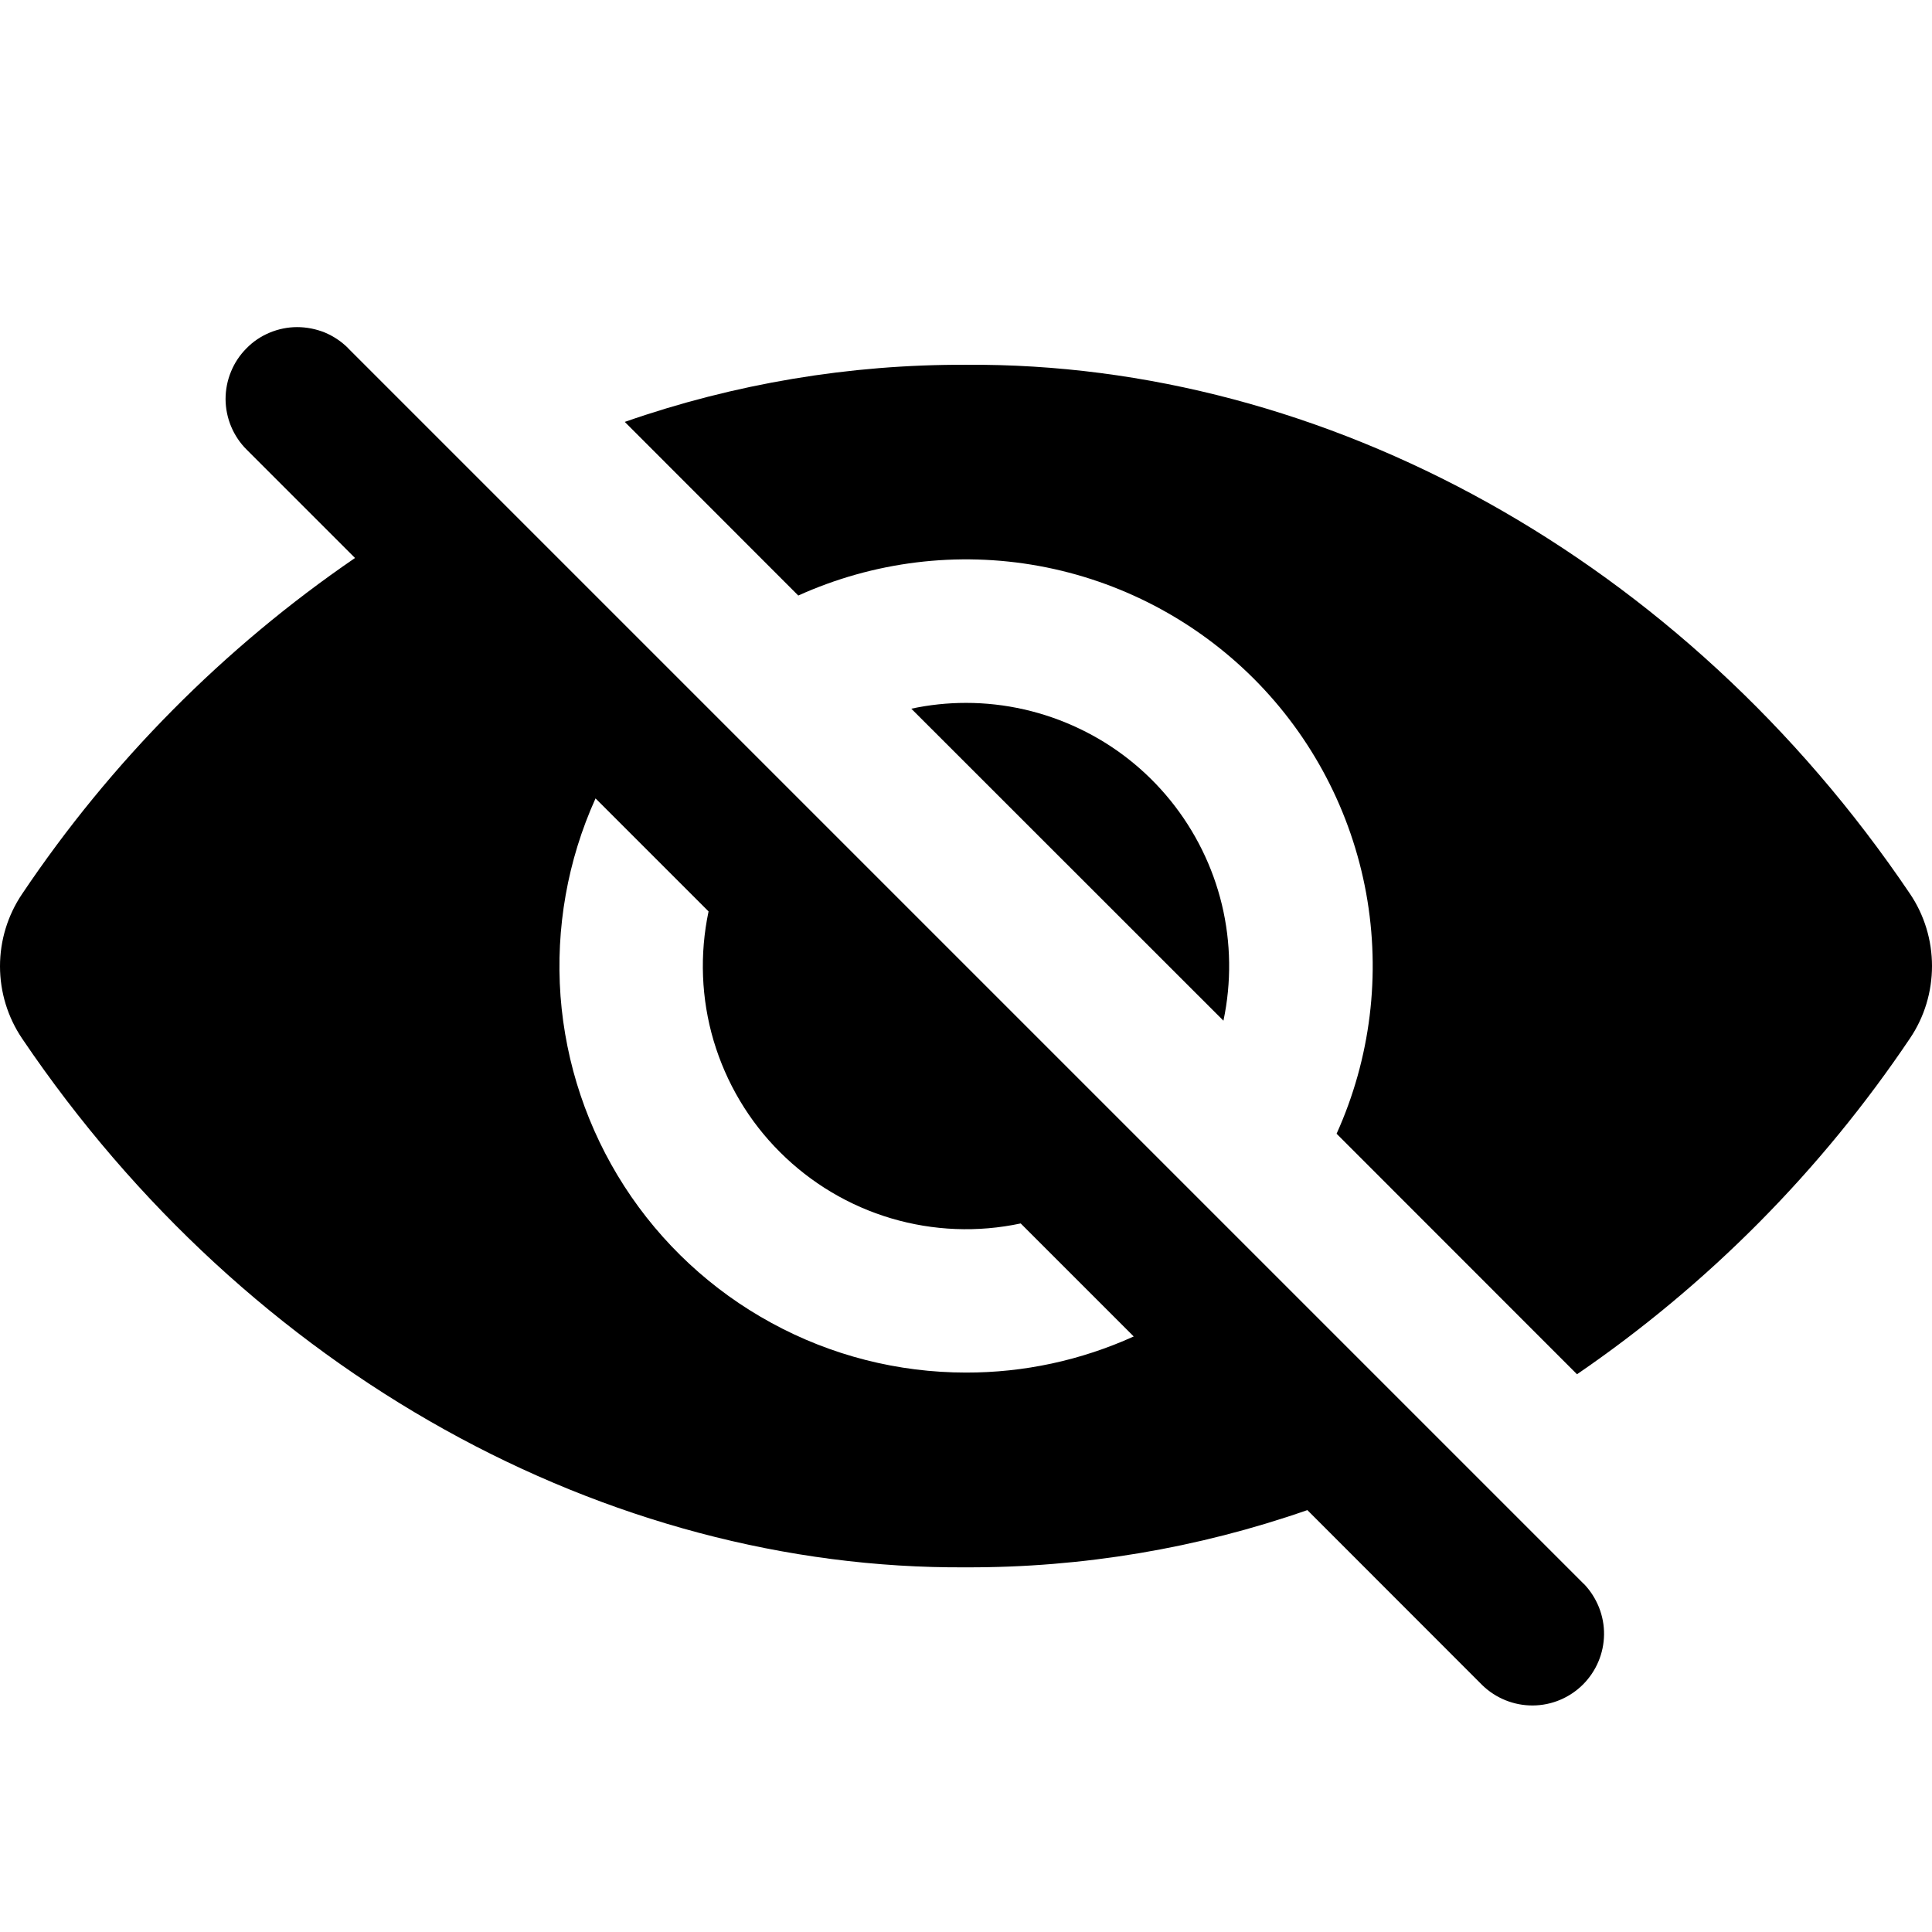
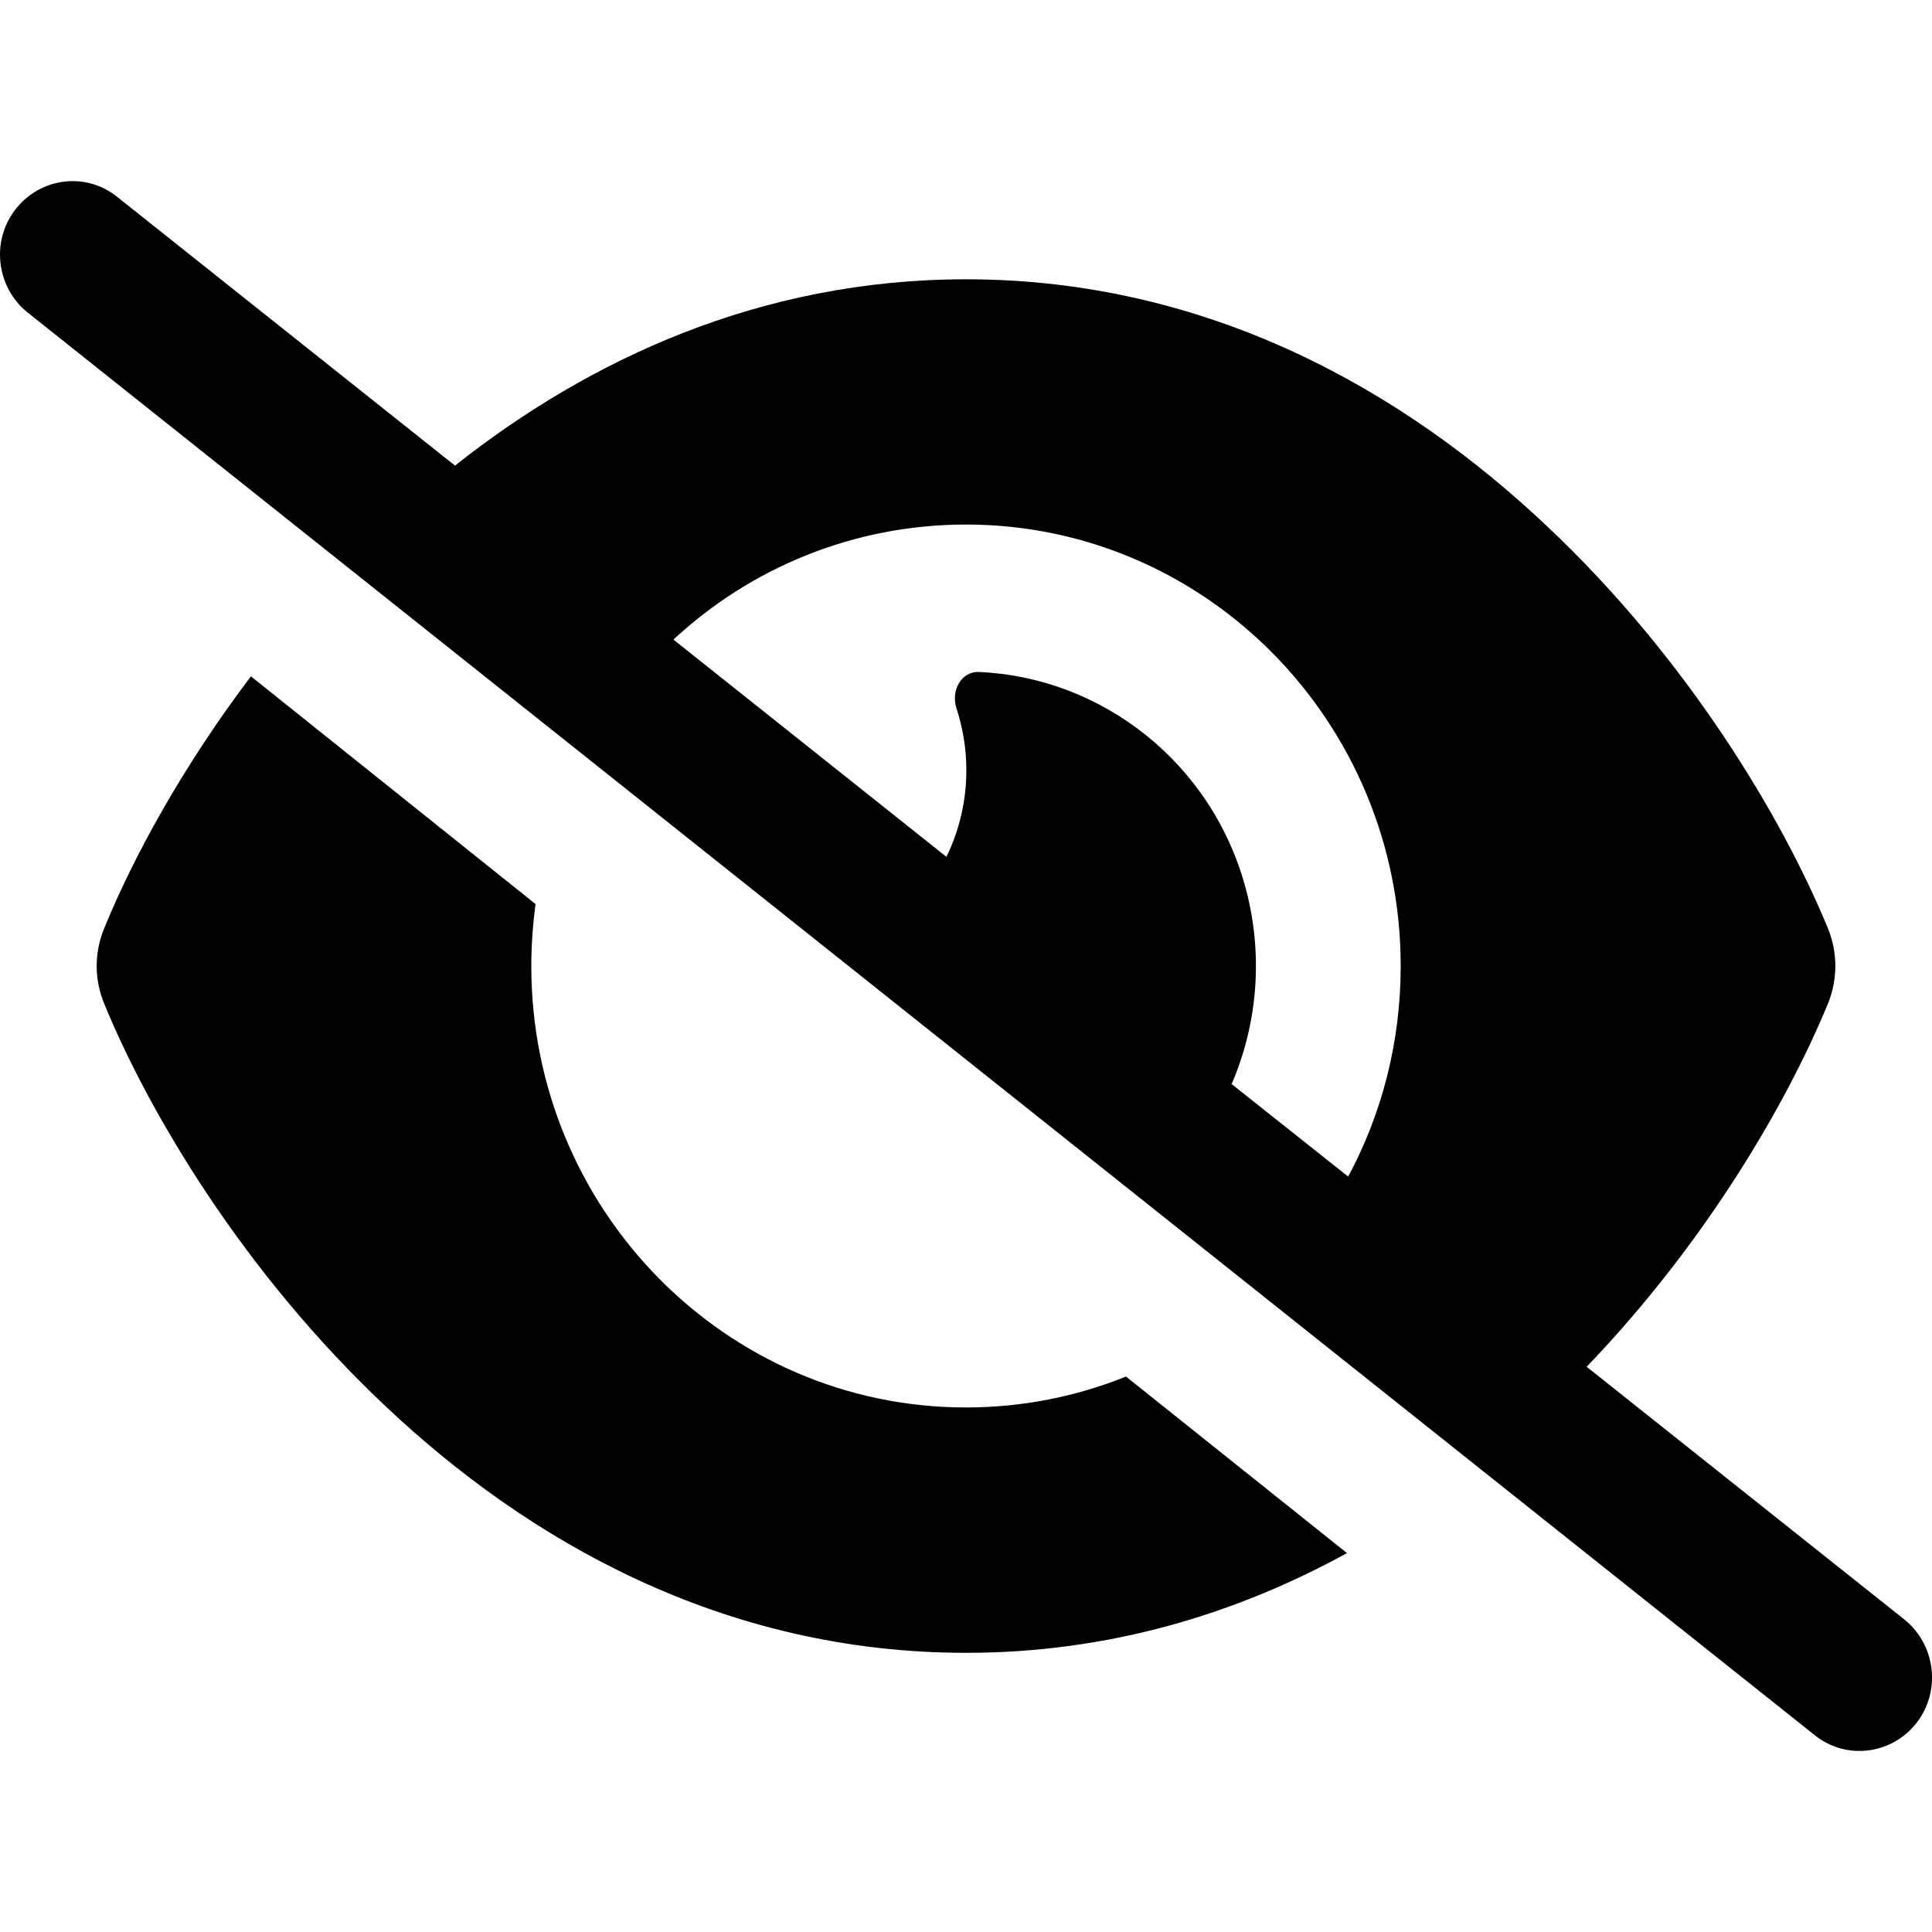
<svg xmlns="http://www.w3.org/2000/svg" width="16" height="16" viewBox="0 0 16 16">
  <defs />
-   <path d="M13.116,13.117 L2.883,2.884 L2.881,2.881 C2.825,2.826 2.76,2.783 2.688,2.753 C2.615,2.724 2.538,2.709 2.46,2.709 C2.382,2.709 2.305,2.725 2.233,2.755 C2.161,2.785 2.095,2.829 2.041,2.885 C1.986,2.94 1.942,3.006 1.913,3.078 C1.883,3.15 1.868,3.228 1.868,3.306 C1.869,3.463 1.932,3.614 2.044,3.725 L2.94,4.621 C1.853,5.365 0.918,6.309 0.184,7.402 C0.064,7.579 0,7.788 0,8.002 C0,8.216 0.064,8.425 0.184,8.602 C2.058,11.375 5.029,13 8,12.98 C8.962,12.983 9.918,12.823 10.827,12.506 L12.277,13.957 C12.389,14.065 12.539,14.125 12.694,14.124 C12.85,14.123 12.998,14.061 13.109,13.951 C13.219,13.841 13.282,13.693 13.284,13.537 C13.286,13.382 13.226,13.232 13.119,13.119 L13.116,13.117 Z M8,11.367 C7.437,11.367 6.883,11.226 6.389,10.956 C5.895,10.687 5.476,10.298 5.171,9.825 C4.866,9.352 4.684,8.81 4.642,8.249 C4.601,7.687 4.7,7.125 4.932,6.612 L5.868,7.548 C5.793,7.903 5.807,8.271 5.91,8.619 C6.014,8.968 6.202,9.285 6.459,9.541 C6.716,9.798 7.033,9.987 7.381,10.09 C7.729,10.193 8.097,10.208 8.453,10.132 L9.389,11.068 C8.952,11.266 8.479,11.368 8,11.367 Z" />
-   <path d="M15.817,7.401 C13.943,4.625 10.972,3 8.001,3.021 C7.038,3.017 6.082,3.177 5.174,3.494 L6.611,4.932 C7.235,4.65 7.93,4.564 8.604,4.687 C9.277,4.81 9.897,5.135 10.382,5.619 C10.866,6.103 11.191,6.723 11.314,7.397 C11.436,8.07 11.351,8.765 11.069,9.389 L13.06,11.381 C14.147,10.637 15.082,9.693 15.817,8.6 C15.937,8.423 16,8.214 16,8 C16,7.787 15.937,7.578 15.817,7.401 Z" />
-   <path d="M8,5.821 C7.848,5.821 7.696,5.837 7.547,5.869 L10.132,8.453 C10.199,8.136 10.195,7.807 10.119,7.491 C10.043,7.176 9.897,6.881 9.693,6.629 C9.489,6.377 9.231,6.173 8.938,6.034 C8.645,5.894 8.324,5.821 8,5.821 Z" />
+   <path d="M0.97,1.63 L3.768,3.856 C4.875,2.98 6.295,2.313 8,2.313 C10.02,2.313 11.638,3.247 12.813,4.359 C13.983,5.461 14.765,6.781 15.138,7.688 C15.22,7.888 15.22,8.112 15.138,8.312 C14.8,9.133 14.13,10.288 13.14,11.319 L15.77,13.411 C15.916,13.528 15.995,13.7 16,13.875 L16,13.91 C15.997,14.035 15.955,14.161 15.873,14.267 C15.668,14.531 15.29,14.579 15.03,14.371 L0.23,2.589 C0.079,2.469 0,2.289 0,2.108 C0,1.977 0.042,1.845 0.128,1.734 C0.333,1.47 0.71,1.421 0.97,1.63 Z M9.325,11.4 L11.155,12.862 C10.248,13.36 9.195,13.688 8,13.688 C5.98,13.688 4.363,12.753 3.188,11.641 C2.018,10.539 1.235,9.219 0.863,8.312 C0.78,8.112 0.78,7.888 0.863,7.688 C1.1,7.106 1.508,6.355 2.078,5.601 L4.435,7.487 C4.413,7.655 4.4,7.825 4.4,8 C4.4,10.019 6.013,11.656 8,11.656 C8.468,11.656 8.915,11.565 9.325,11.4 Z M5.578,5.296 L5.58,5.299 L7.838,7.096 C7.943,6.88 8.003,6.637 8.003,6.378 C8.003,6.197 7.973,6.025 7.92,5.862 C7.875,5.72 7.96,5.56 8.105,5.565 C9.125,5.608 10.043,6.317 10.32,7.37 C10.465,7.927 10.41,8.488 10.2,8.978 L11.165,9.744 C11.443,9.227 11.6,8.632 11.6,8 C11.6,5.982 9.988,4.344 8,4.344 C7.068,4.344 6.215,4.704 5.578,5.296 Z" />
</svg>
